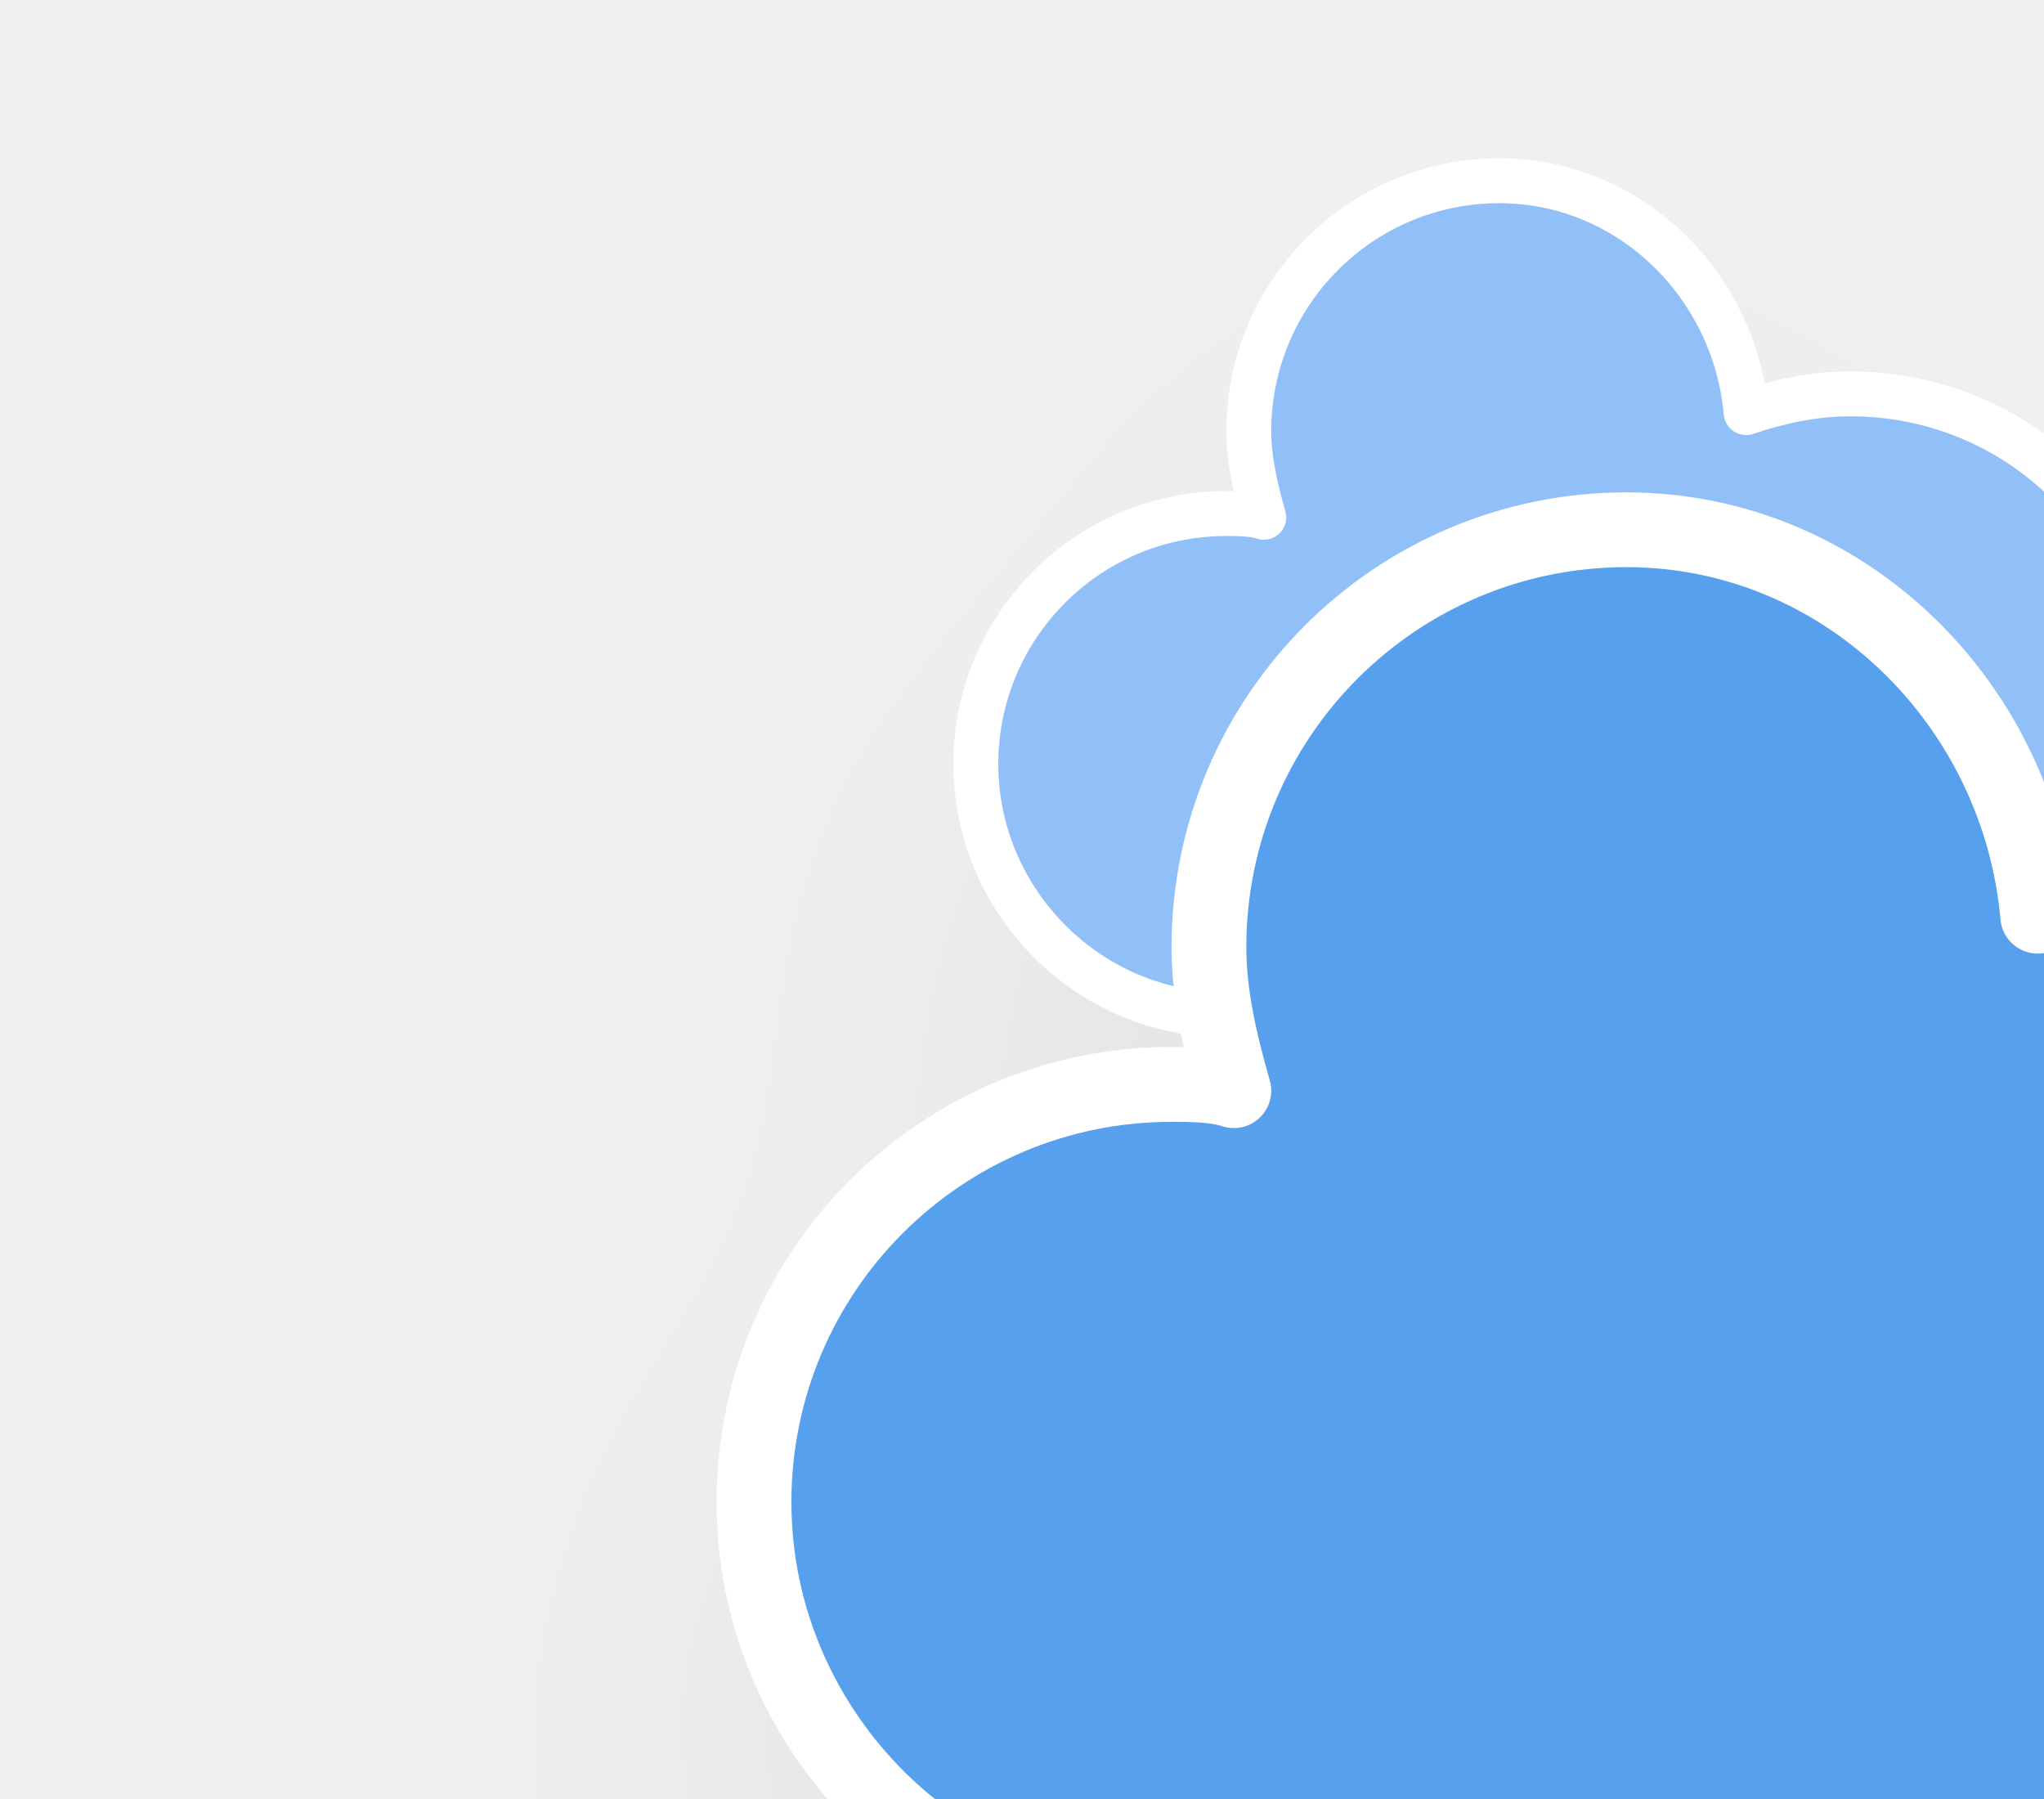
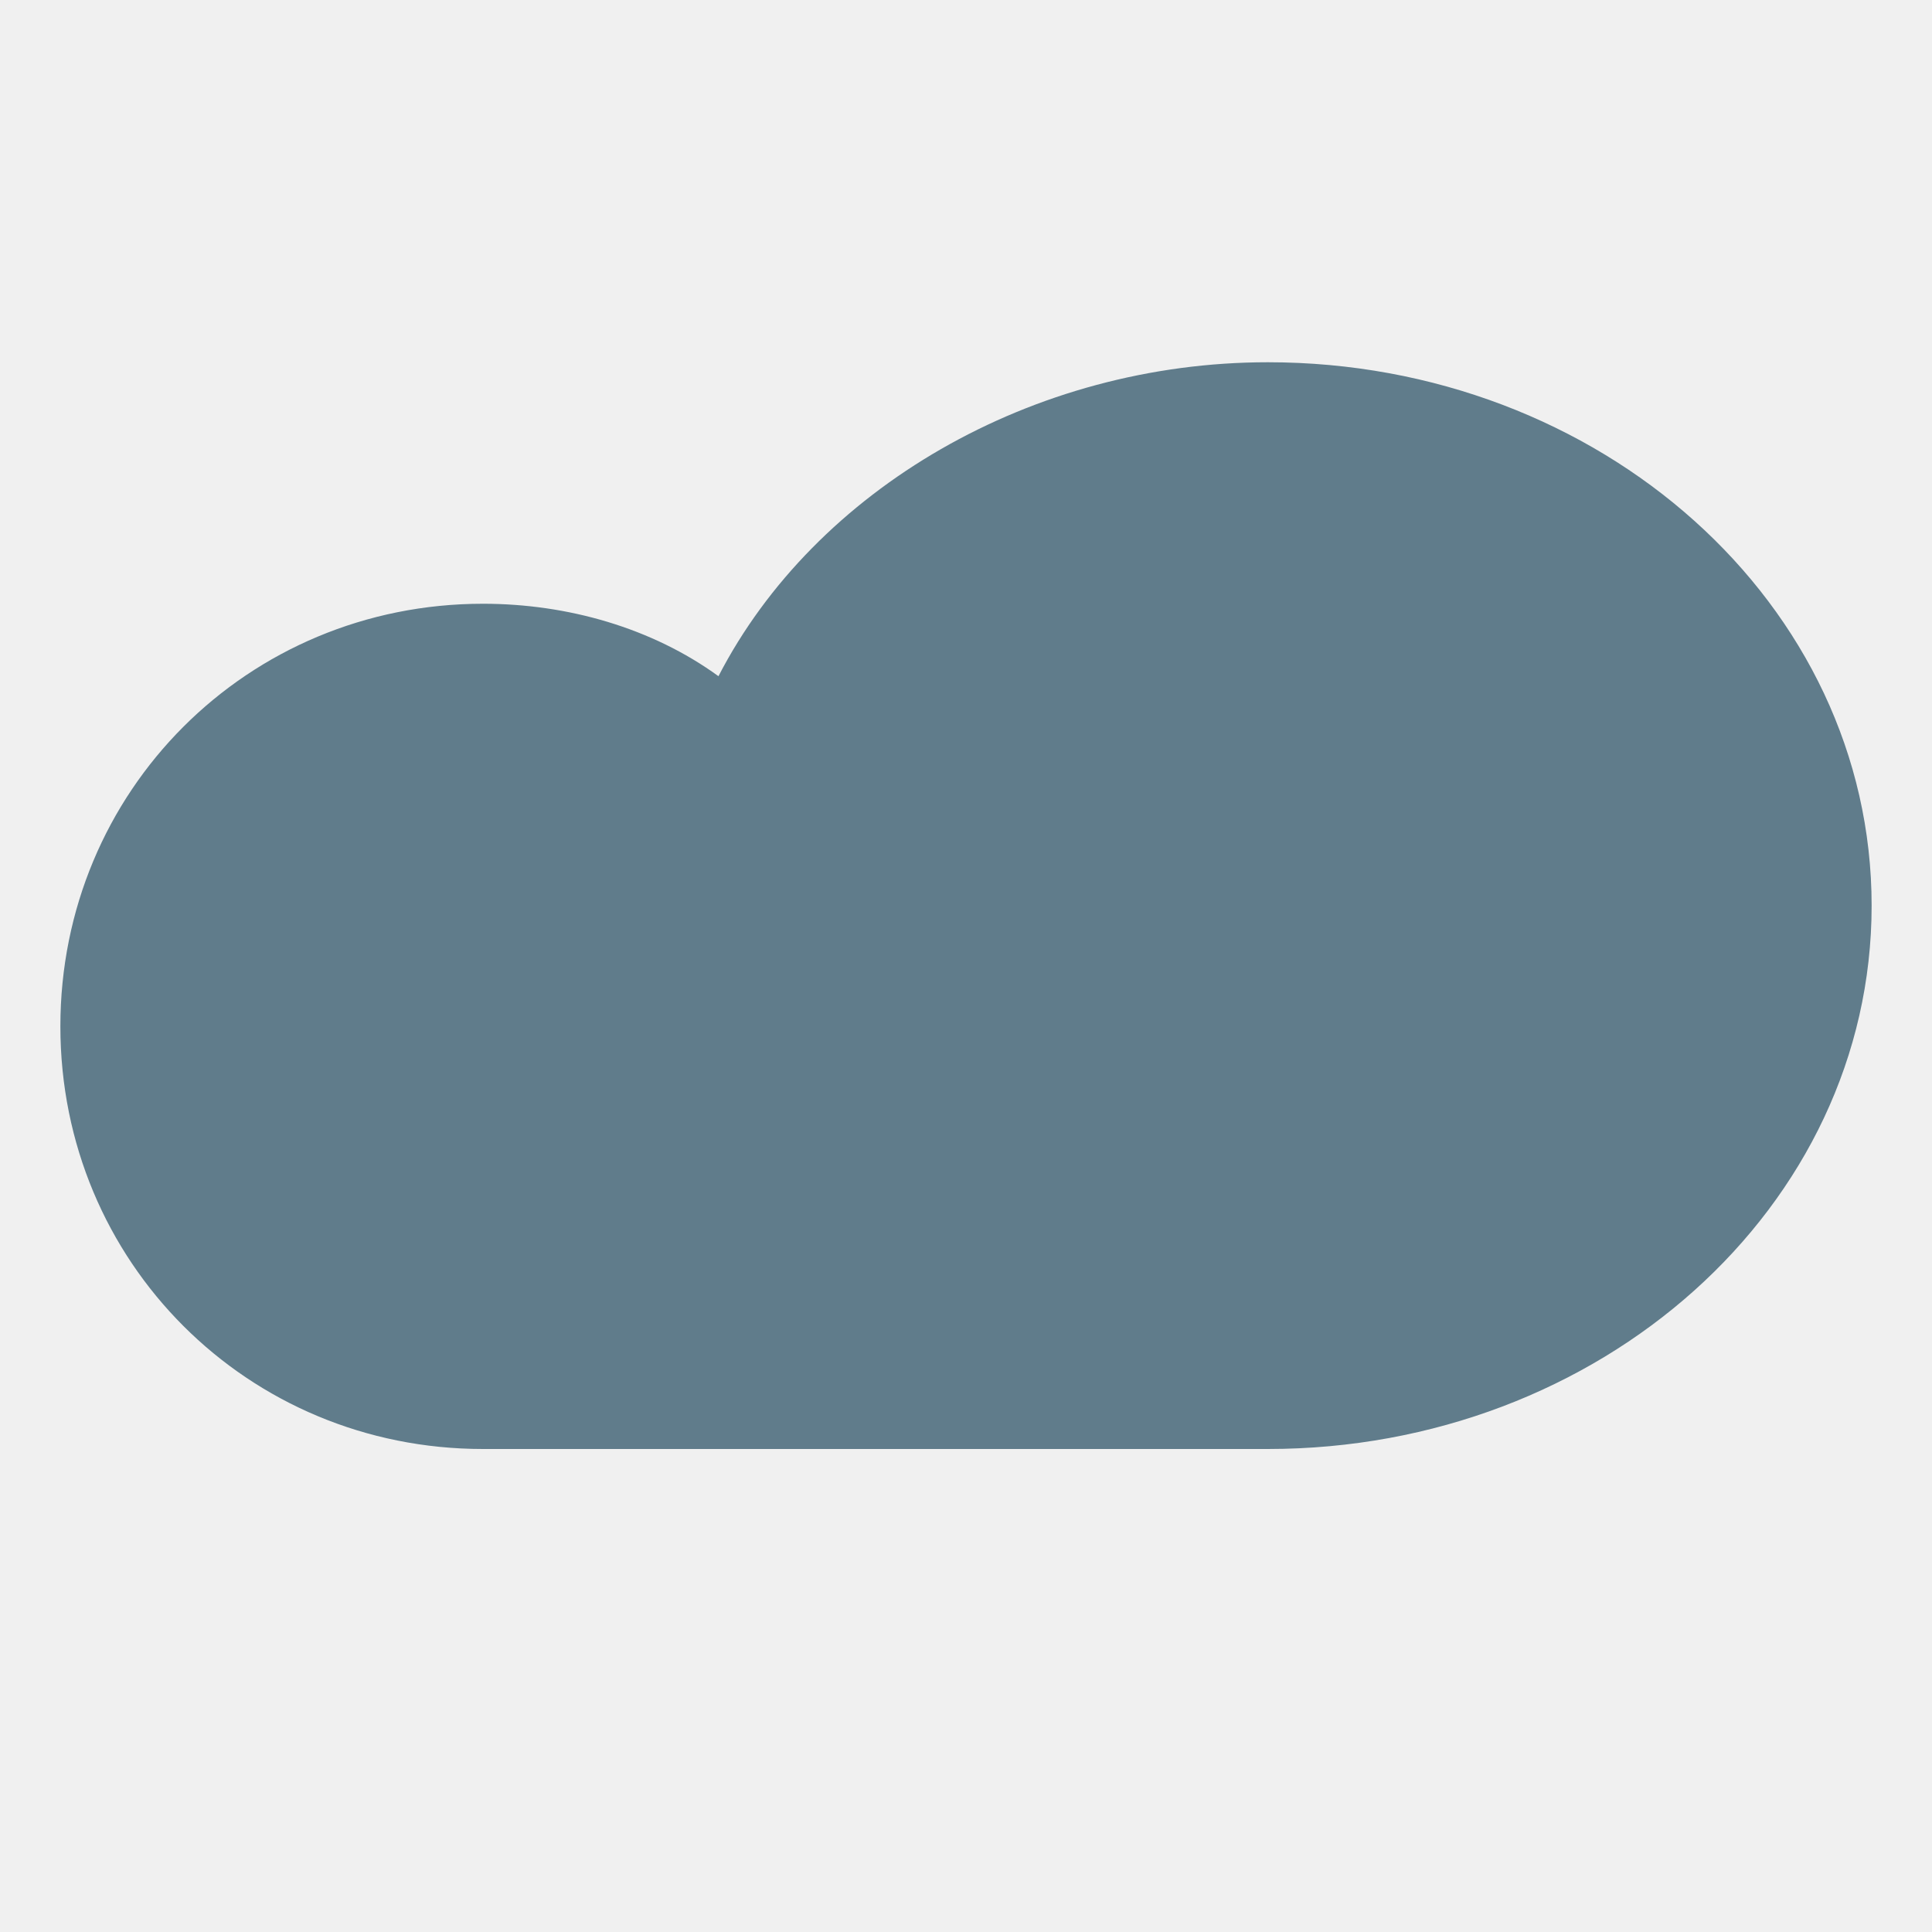
- <svg xmlns="http://www.w3.org/2000/svg" version="1.1">
-   <defs>
-     <filter id="blur" x="-.247" y="-.271" width="1.494" height="1.694">
-       <feGaussianBlur in="SourceAlpha" stdDeviation="3" />
-       <feOffset dx="0" dy="4" result="offsetblur" />
-       <feComponentTransfer>
-         <feFuncA slope="0.05" type="linear" />
-       </feComponentTransfer>
-       <feMerge>
-         <feMergeNode />
-         <feMergeNode in="SourceGraphic" />
-       </feMerge>
-     </filter>
-     <style type="text/css">
-       
-       /*
- ** CLOUDS
- */
-       @keyframes am-weather-cloud-1 {
-         0% {
-           -webkit-transform: translate(-5px, 0px);
-           -moz-transform: translate(-5px, 0px);
-           -ms-transform: translate(-5px, 0px);
-           transform: translate(-5px, 0px);
-         }
- 
-         50% {
-           -webkit-transform: translate(10px, 0px);
-           -moz-transform: translate(10px, 0px);
-           -ms-transform: translate(10px, 0px);
-           transform: translate(10px, 0px);
-         }
- 
-         100% {
-           -webkit-transform: translate(-5px, 0px);
-           -moz-transform: translate(-5px, 0px);
-           -ms-transform: translate(-5px, 0px);
-           transform: translate(-5px, 0px);
-         }
-       }
- 
-       .am-weather-cloud-1 {
-         -webkit-animation-name: am-weather-cloud-1;
-         -moz-animation-name: am-weather-cloud-1;
-         animation-name: am-weather-cloud-1;
-         -webkit-animation-duration: 7s;
-         -moz-animation-duration: 7s;
-         animation-duration: 7s;
-         -webkit-animation-timing-function: linear;
-         -moz-animation-timing-function: linear;
-         animation-timing-function: linear;
-         -webkit-animation-iteration-count: infinite;
-         -moz-animation-iteration-count: infinite;
-         animation-iteration-count: infinite;
-       }
- 
-       @keyframes am-weather-cloud-2 {
-         0% {
-           -webkit-transform: translate(0px, 0px);
-           -moz-transform: translate(0px, 0px);
-           -ms-transform: translate(0px, 0px);
-           transform: translate(0px, 0px);
-         }
- 
-         50% {
-           -webkit-transform: translate(2px, 0px);
-           -moz-transform: translate(2px, 0px);
-           -ms-transform: translate(2px, 0px);
-           transform: translate(2px, 0px);
-         }
- 
-         100% {
-           -webkit-transform: translate(0px, 0px);
-           -moz-transform: translate(0px, 0px);
-           -ms-transform: translate(0px, 0px);
-           transform: translate(0px, 0px);
-         }
-       }
- 
-       .am-weather-cloud-2 {
-         -webkit-animation-name: am-weather-cloud-2;
-         -moz-animation-name: am-weather-cloud-2;
-         animation-name: am-weather-cloud-2;
-         -webkit-animation-duration: 3s;
-         -moz-animation-duration: 3s;
-         animation-duration: 3s;
-         -webkit-animation-timing-function: linear;
-         -moz-animation-timing-function: linear;
-         animation-timing-function: linear;
-         -webkit-animation-iteration-count: infinite;
-         -moz-animation-iteration-count: infinite;
-         animation-iteration-count: infinite;
-       }
-       
-     </style>
-   </defs>
-   <g id="cloudy" transform="translate(16,-2)" filter="url(#blur)">
-     <g class="am-weather-cloud-1" style="-moz-animation-duration:7s;-moz-animation-iteration-count:infinite;-moz-animation-name:am-weather-cloud-1;-moz-animation-timing-function:linear;-webkit-animation-duration:7s;-webkit-animation-iteration-count:infinite;-webkit-animation-name:am-weather-cloud-1;-webkit-animation-timing-function:linear">
-       <path transform="matrix(.6 0 0 .6 -10 -8)" d="m47.7 35.4c0-4.6-3.7-8.2-8.2-8.2-1 0-1.9 0.2-2.8 0.5-0.3-3.4-3.1-6.2-6.6-6.2-3.7 0-6.7 3-6.7 6.7 0 0.8 0.2 1.6 0.4 2.3-0.3-0.1-0.7-0.1-1-0.1-3.7 0-6.7 3-6.7 6.7 0 3.6 2.9 6.6 6.5 6.7h17.2c4.4-0.5 7.9-4 7.9-8.4z" fill="#91c0f8" stroke="#fff" stroke-linejoin="round" stroke-width="1.2" />
-     </g>
-     <g class="am-weather-cloud-2" style="-moz-animation-duration:3s;-moz-animation-iteration-count:infinite;-moz-animation-name:am-weather-cloud-2;-moz-animation-timing-function:linear;-webkit-animation-duration:3s;-webkit-animation-iteration-count:infinite;-webkit-animation-name:am-weather-cloud-2;-webkit-animation-timing-function:linear">
-       <path transform="translate(-20,-11)" d="m47.7 35.4c0-4.6-3.7-8.2-8.2-8.2-1 0-1.9 0.2-2.8 0.5-0.3-3.4-3.1-6.2-6.6-6.2-3.7 0-6.7 3-6.7 6.7 0 0.8 0.2 1.6 0.4 2.3-0.3-0.1-0.7-0.1-1-0.1-3.7 0-6.7 3-6.7 6.7 0 3.6 2.9 6.6 6.5 6.7h17.2c4.4-0.5 7.9-4 7.9-8.4z" fill="#57a0ee" stroke="#fff" stroke-linejoin="round" stroke-width="1.2" />
-     </g>
+ <svg xmlns="http://www.w3.org/2000/svg" width="800px" height="800px" viewBox="0 0 32 32" enable-background="new 0 0 32 32" version="1.1" xml:space="preserve">
+   <g id="Layer_2" />
+   <g id="Layer_3" />
+   <g id="Layer_4" />
+   <g id="Layer_5" />
+   <g id="Layer_6" />
+   <g id="Layer_7" />
+   <g id="Layer_8" />
+   <g id="Layer_9" />
+   <g id="Layer_10" />
+   <g id="Layer_11" />
+   <g id="Layer_12" />
+   <g id="Layer_13" />
+   <g id="Layer_14" />
+   <g id="Layer_15" />
+   <g id="Layer_16" />
+   <g id="Layer_17" />
+   <g id="Layer_18" />
+   <g id="Layer_19" />
+   <g id="Layer_20" />
+   <g id="Layer_21" />
+   <g id="Layer_22" />
+   <g id="Layer_23" />
+   <g id="Layer_24" />
+   <g id="Layer_25" />
+   <g id="Wearher">
+     <path d="M21,6c-3.9,0-7.5,2.1-9.1,5.2C10.8,10.4,9.4,10,8,10c-3.9,0-7,3.1-7,7s3.1,7,7,7h13c5.5,0,10-4,10-9   C31,10,26.5,6,21,6z" fill="#607C8B" />
  </g>
</svg>
